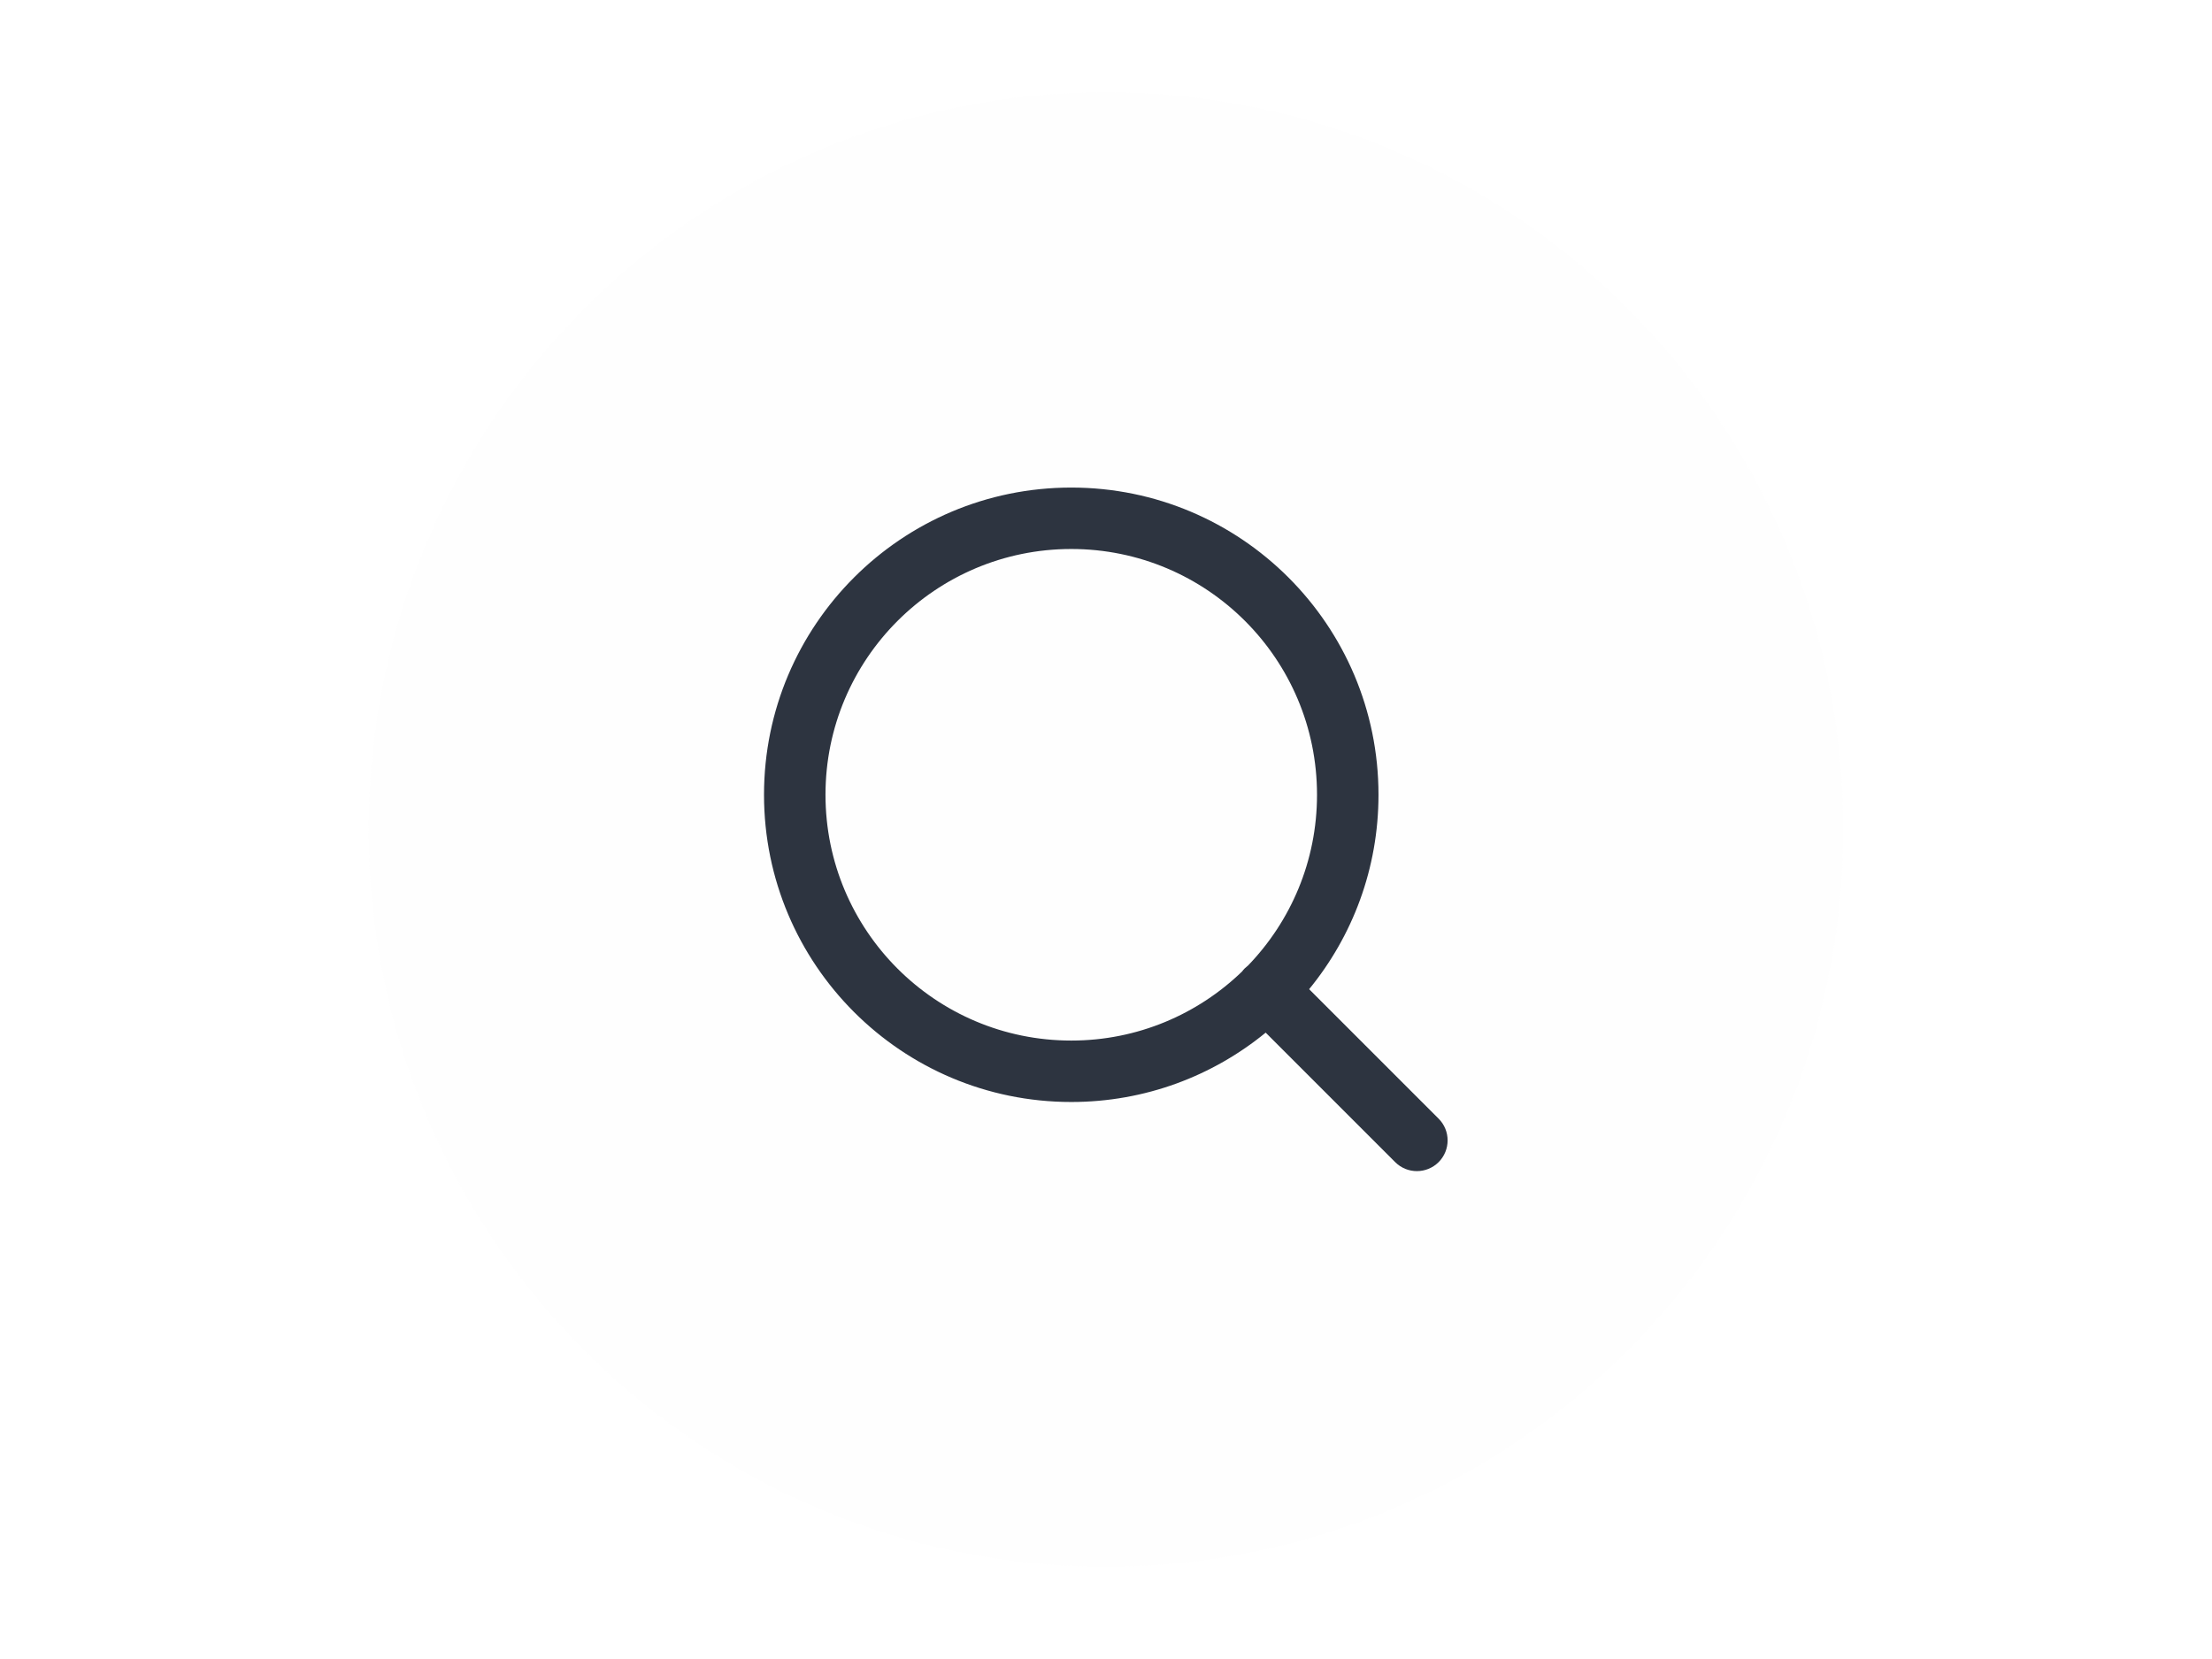
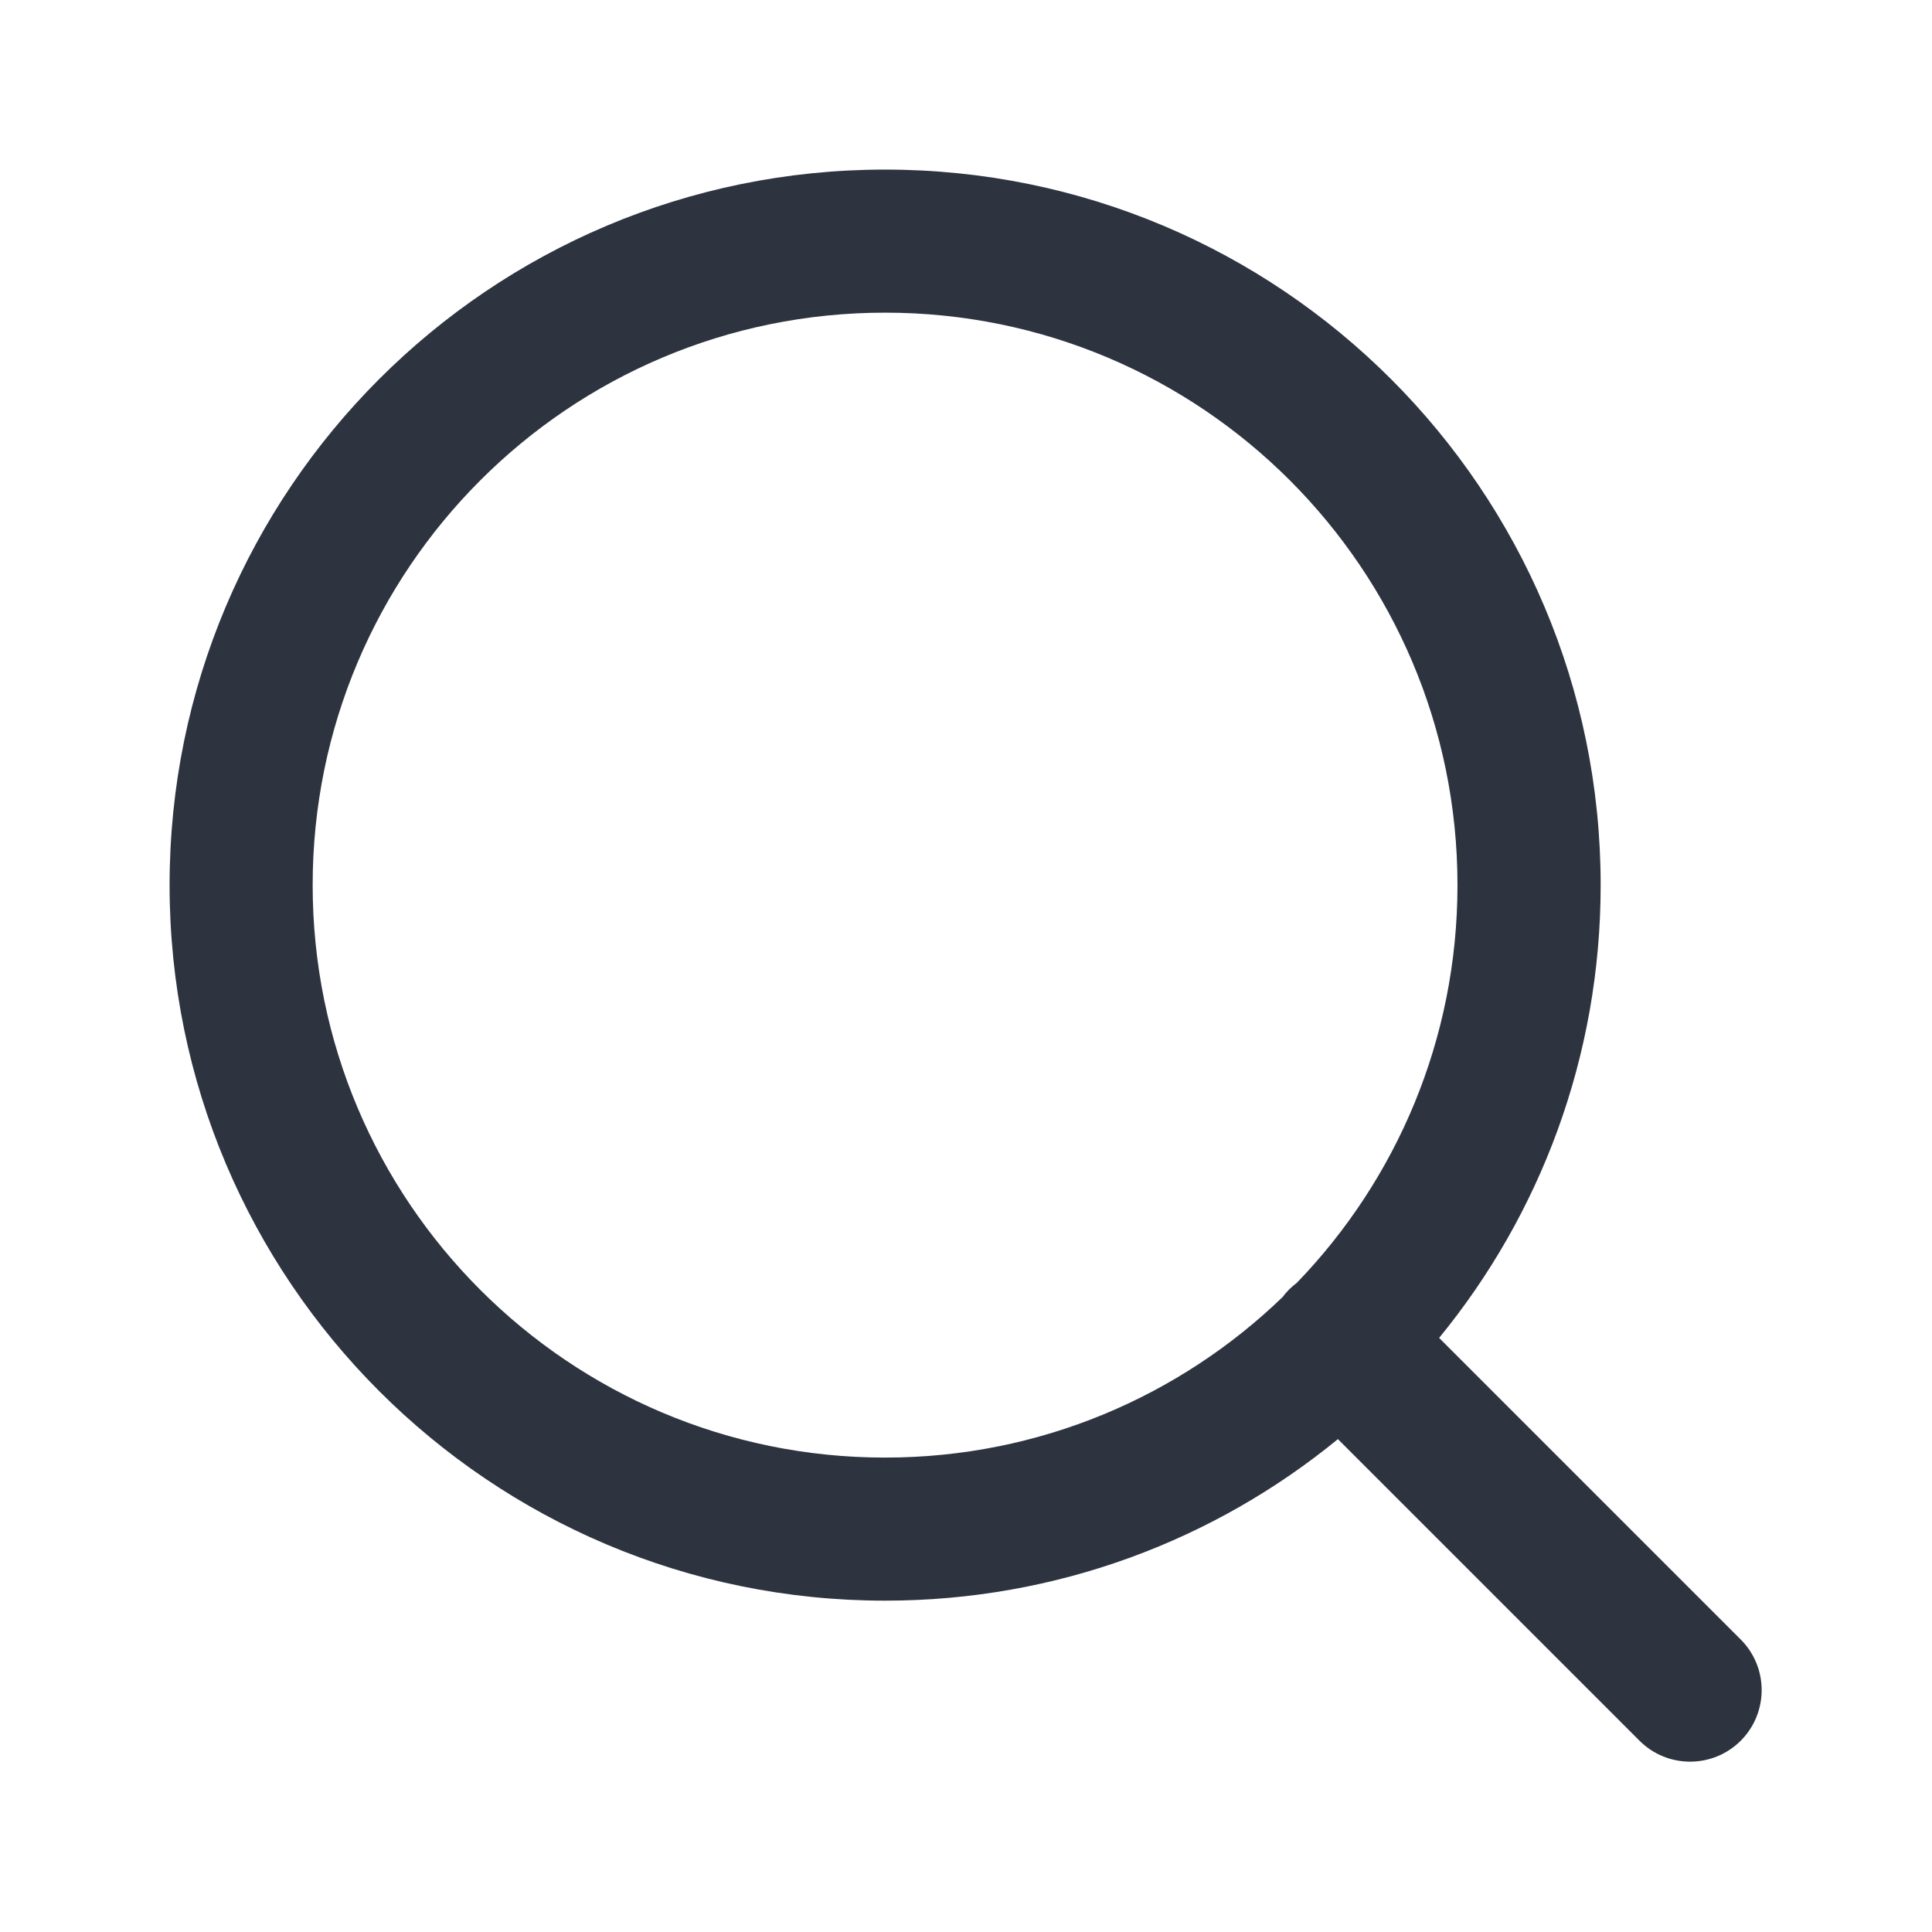
- <svg xmlns="http://www.w3.org/2000/svg" width="48" height="36" viewBox="0 0 48 36" fill="none">
-   <circle opacity="0.3" cx="24" cy="18" r="16" fill="#FCFCFC" />
-   <path fill-rule="evenodd" clip-rule="evenodd" d="M17.913 17.246C17.913 14.301 20.301 11.913 23.246 11.913C26.192 11.913 28.579 14.301 28.579 17.246C28.579 18.686 28.009 19.991 27.083 20.951C27.058 20.97 27.035 20.99 27.012 21.012C26.99 21.035 26.969 21.058 26.951 21.083C25.991 22.009 24.685 22.58 23.246 22.58C20.301 22.58 17.913 20.192 17.913 17.246ZM27.465 22.408C26.316 23.349 24.847 23.913 23.246 23.913C19.564 23.913 16.579 20.928 16.579 17.246C16.579 13.564 19.564 10.58 23.246 10.58C26.928 10.58 29.913 13.564 29.913 17.246C29.913 18.847 29.349 20.316 28.408 21.465L31.218 24.275C31.478 24.535 31.478 24.957 31.218 25.218C30.957 25.478 30.535 25.478 30.275 25.218L27.465 22.408Z" fill="#2D3440" />
+ <svg xmlns="http://www.w3.org/2000/svg" width="18" height="18" viewBox="0 0 18 18" fill="none">
+   <path fill-rule="evenodd" clip-rule="evenodd" d="M2.913 8.246C2.913 5.301 5.301 2.913 8.246 2.913C11.192 2.913 13.579 5.301 13.579 8.246C13.579 9.685 13.009 10.992 12.083 11.951C12.058 11.97 12.035 11.99 12.012 12.012C11.99 12.035 11.969 12.058 11.951 12.083C10.992 13.009 9.685 13.58 8.246 13.58C5.301 13.58 2.913 11.192 2.913 8.246ZM12.465 13.408C11.316 14.349 9.847 14.913 8.246 14.913C4.564 14.913 1.58 11.928 1.58 8.246C1.58 4.564 4.564 1.58 8.246 1.58C11.928 1.58 14.913 4.564 14.913 8.246C14.913 9.847 14.349 11.316 13.408 12.465L16.218 15.275C16.478 15.535 16.478 15.957 16.218 16.218C15.957 16.478 15.535 16.478 15.275 16.218L12.465 13.408Z" fill="#2D3440" />
</svg>
